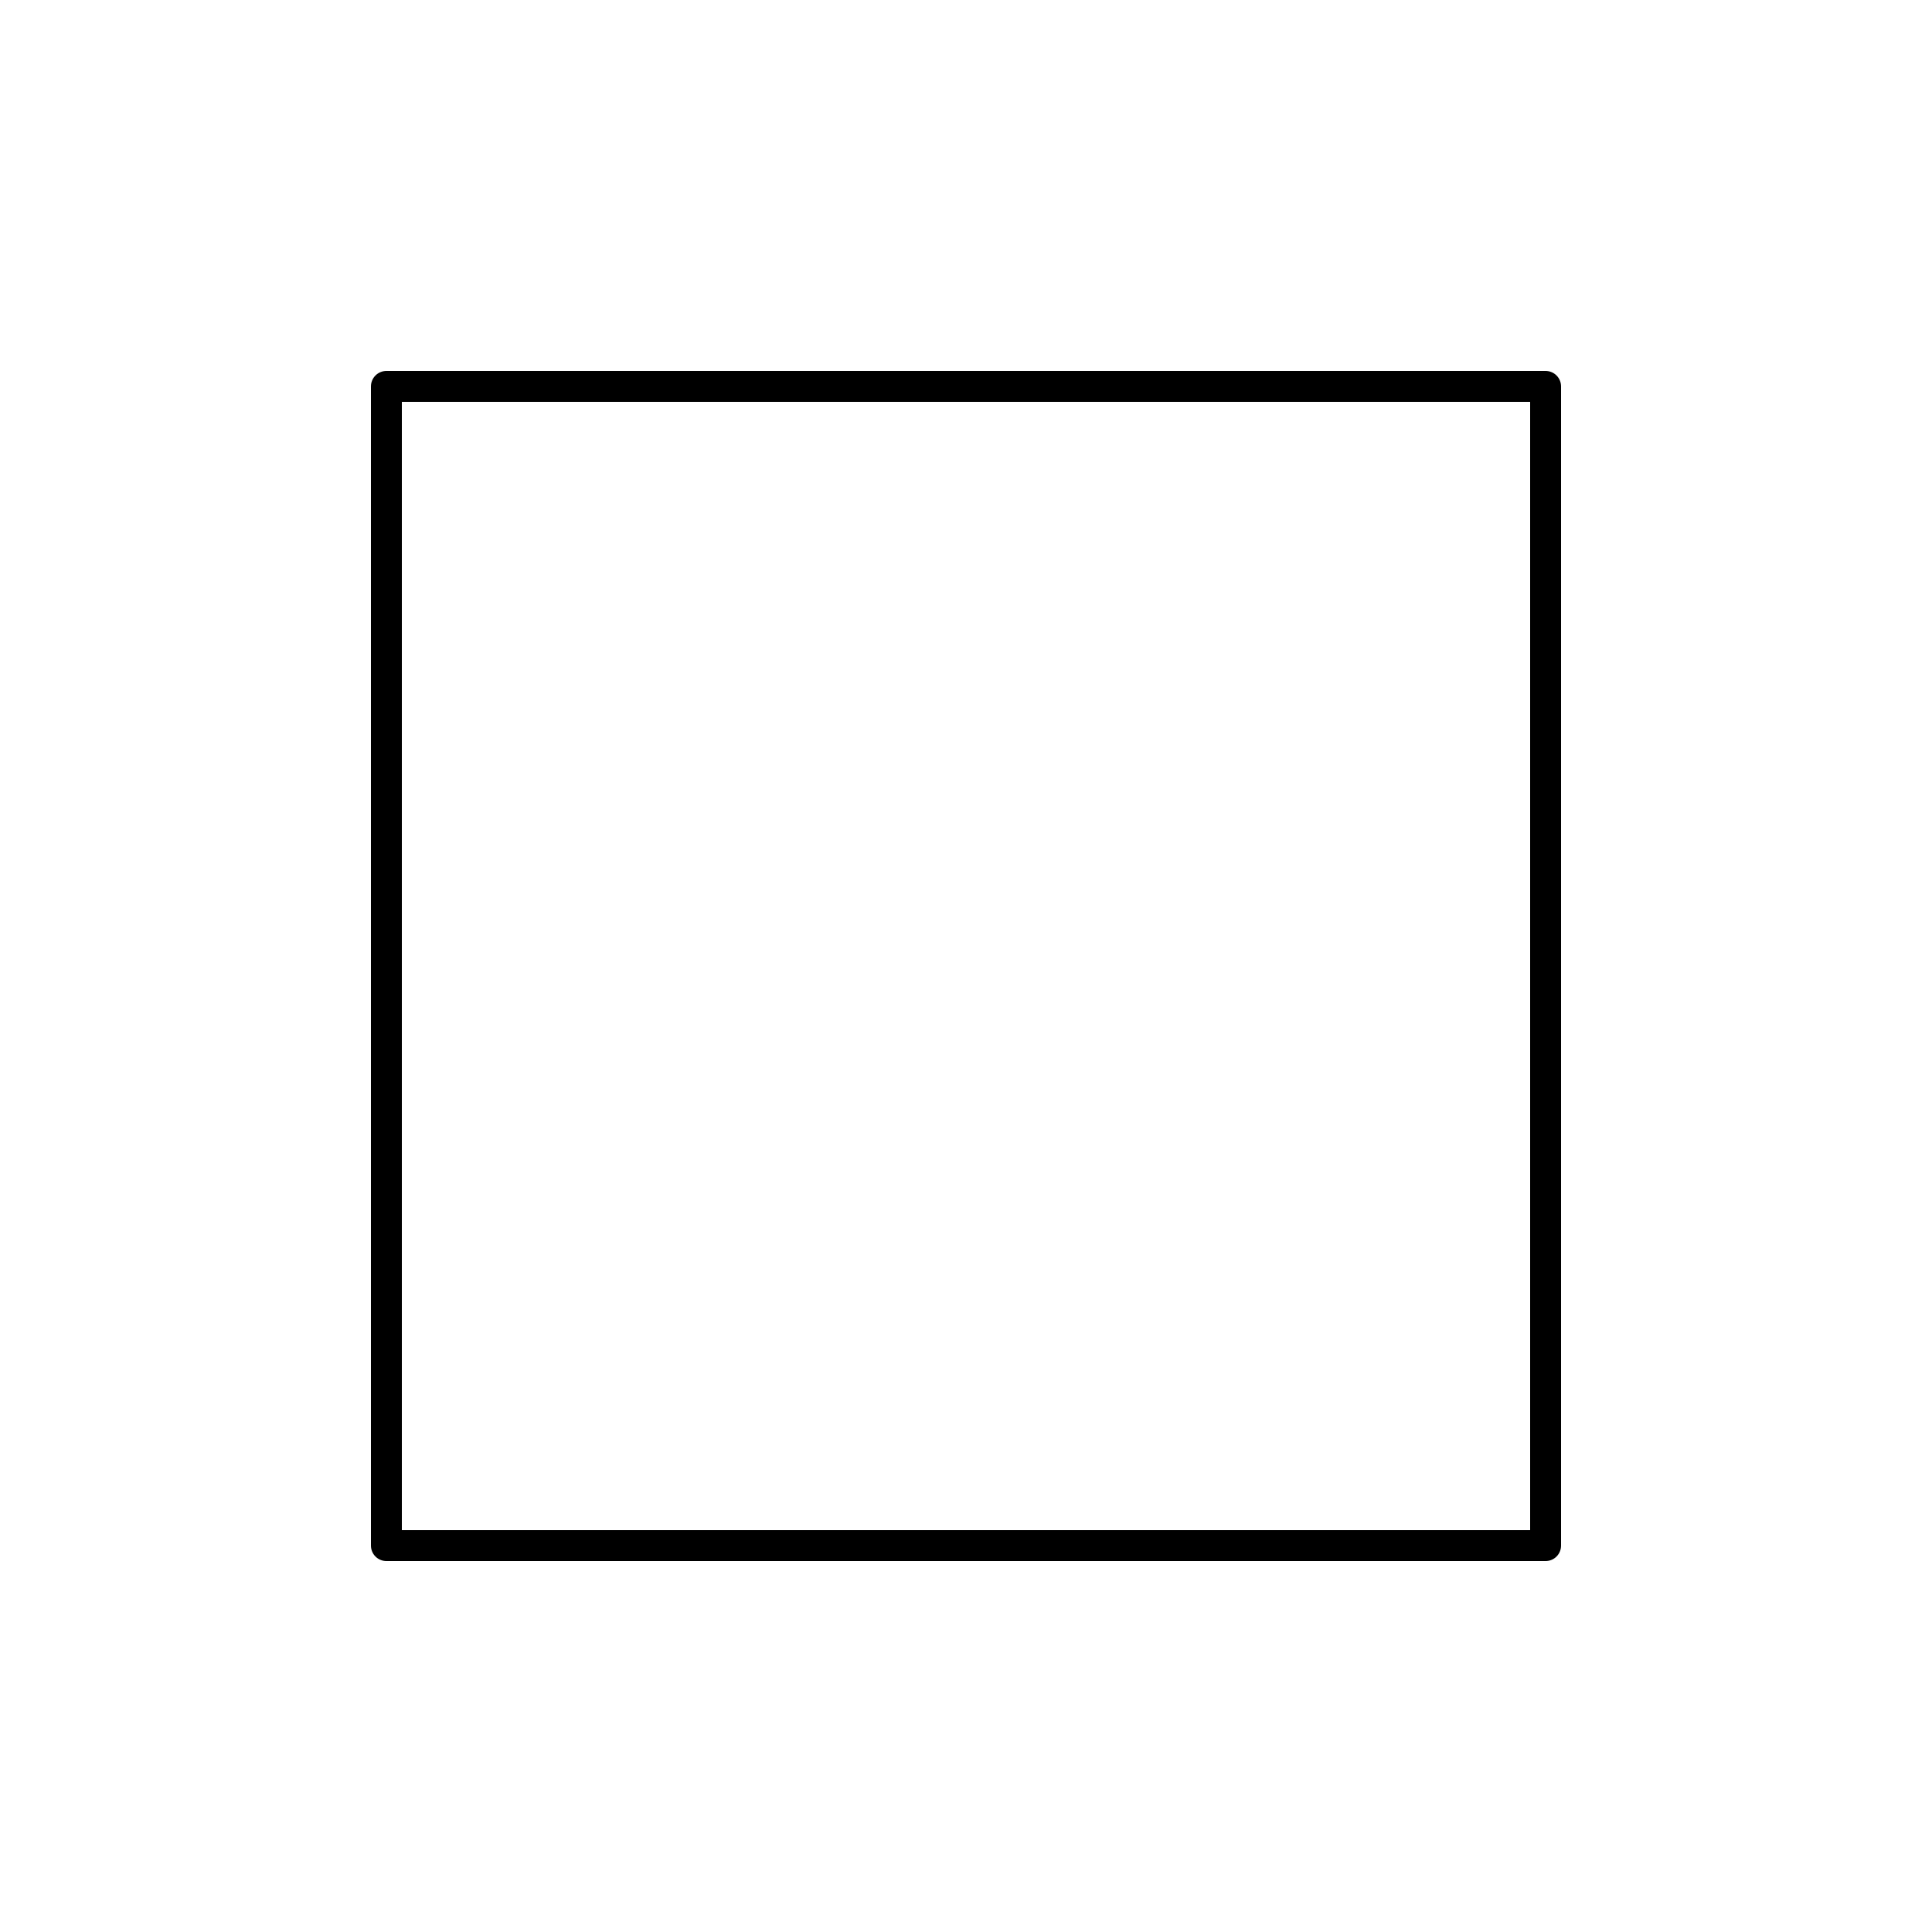
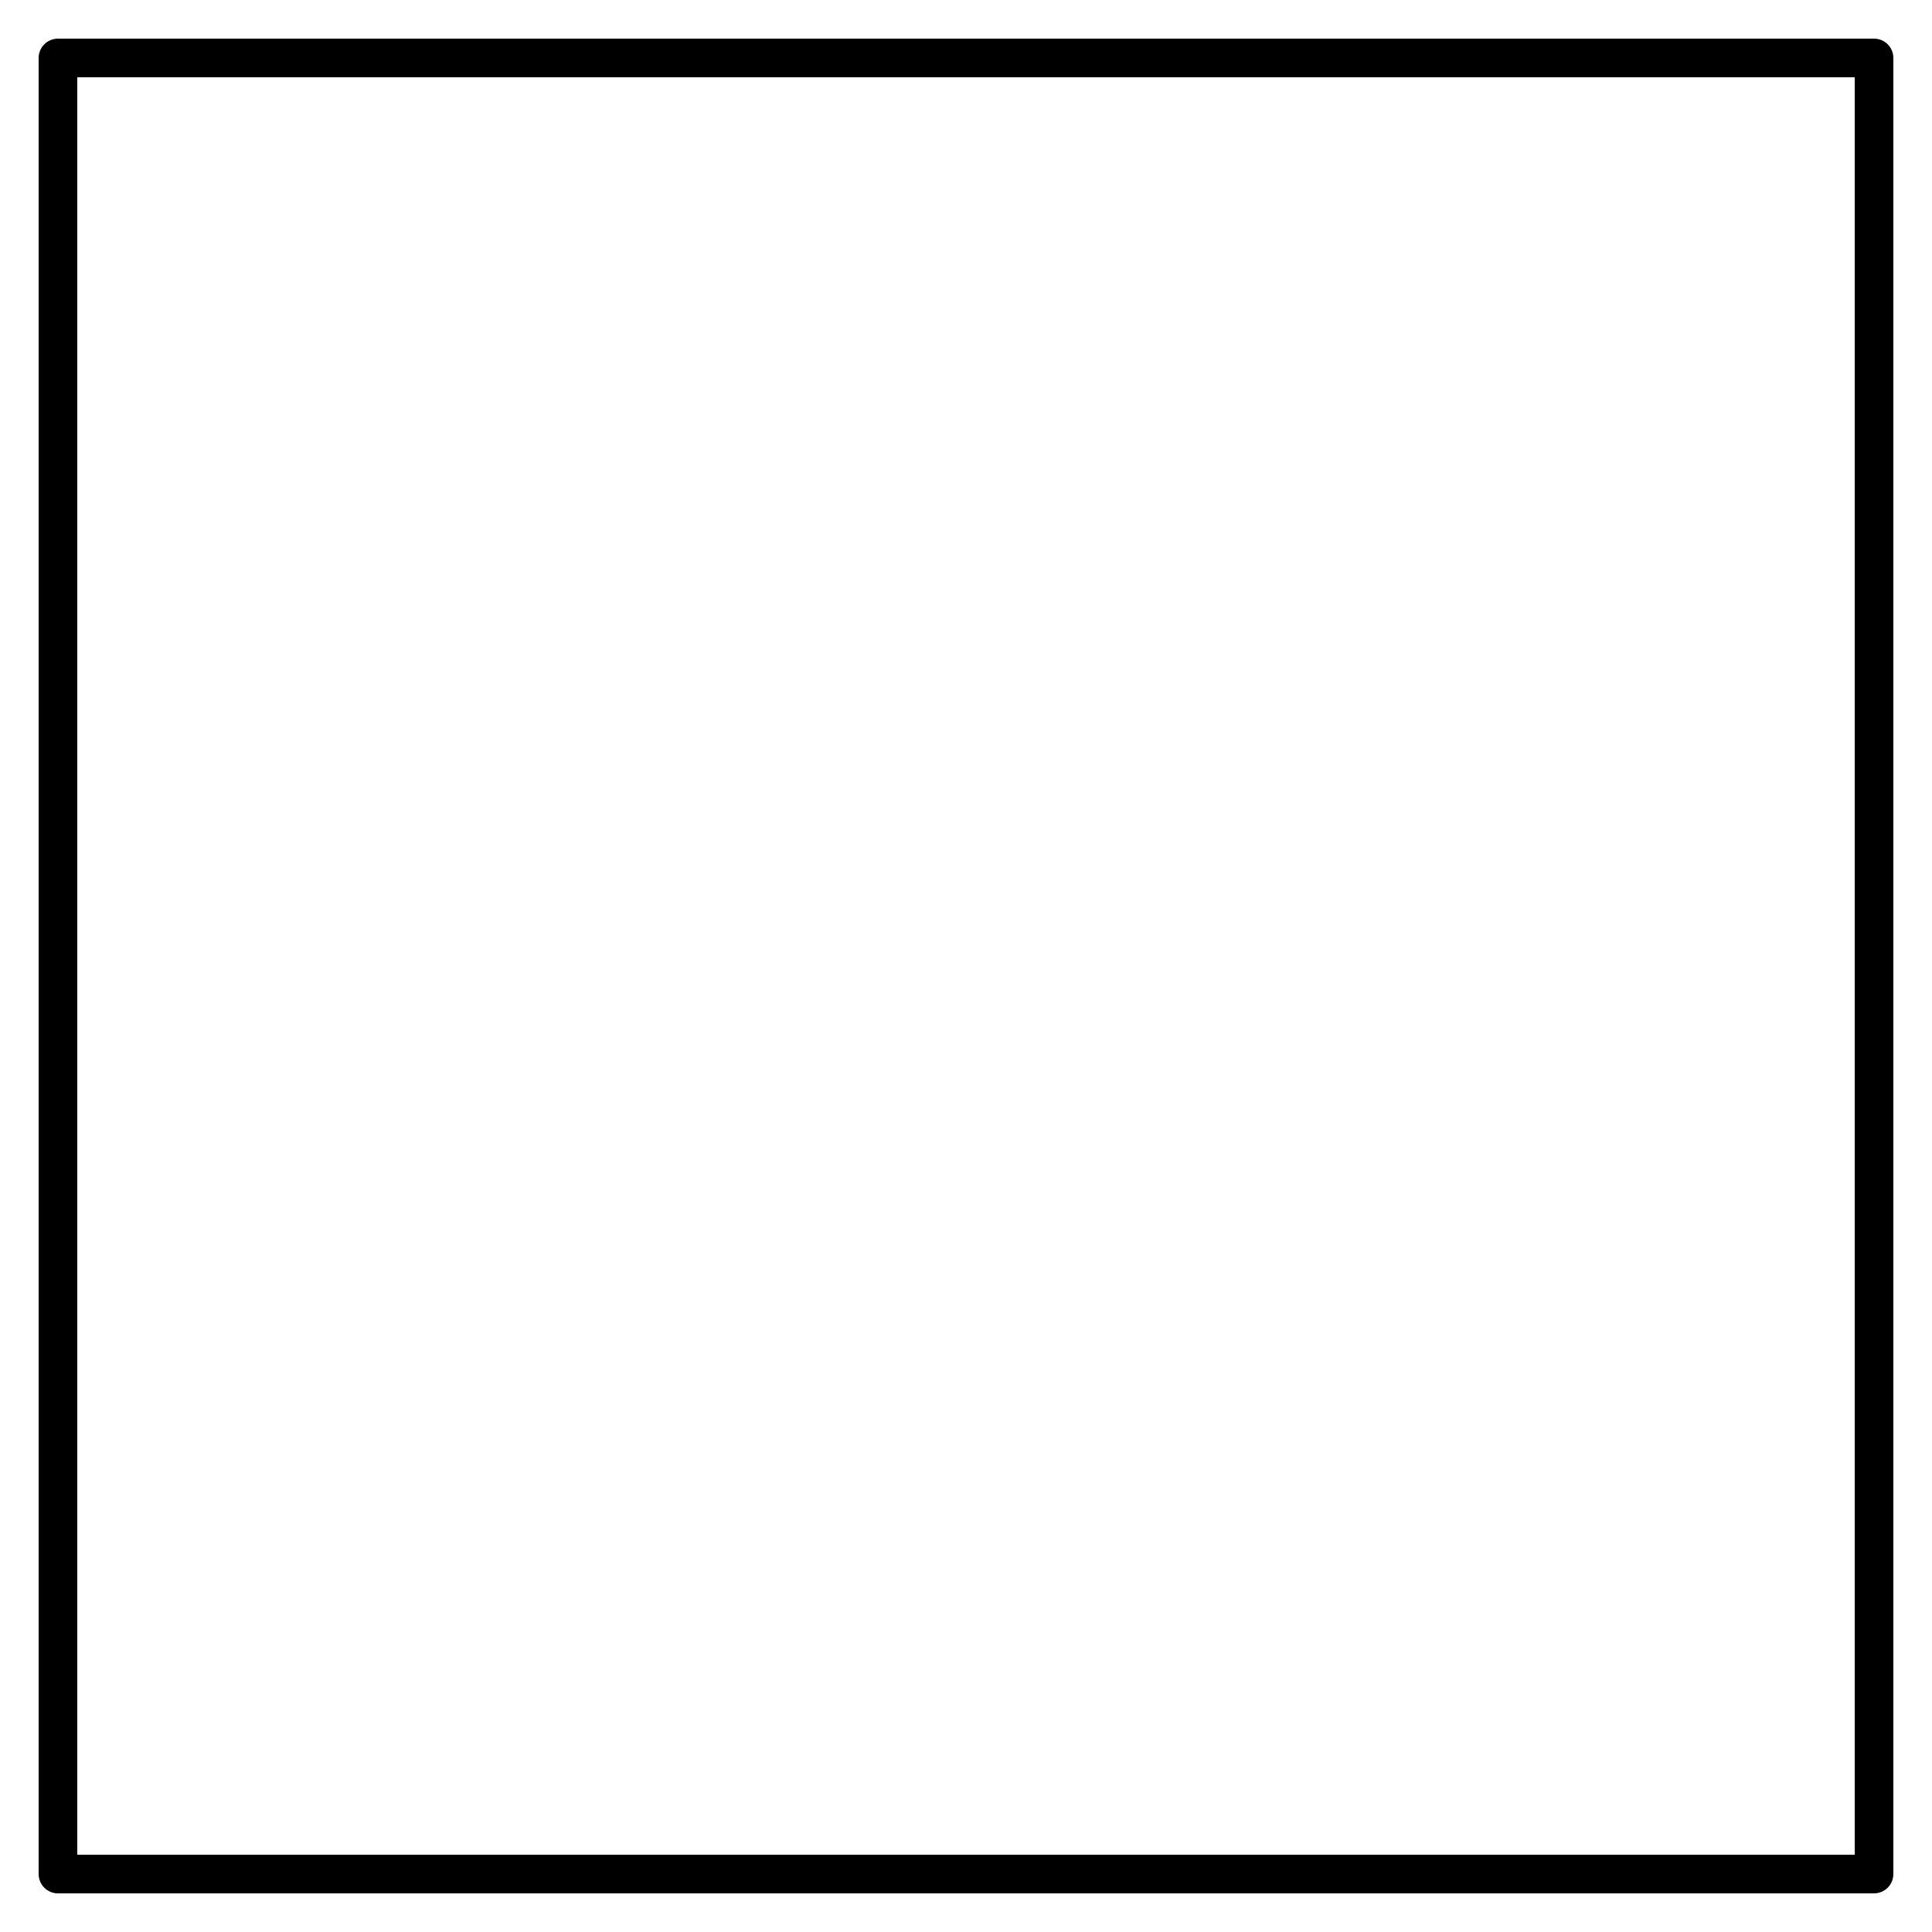
- <svg xmlns="http://www.w3.org/2000/svg" version="1.0" x="0" y="0" width="500" height="500" id="svg2">
+ <svg xmlns="http://www.w3.org/2000/svg" version="1.0" x="0" y="0" width="100" height="100" id="svg2">
  <defs id="defs4" />
  <g id="layer1">
-     <rect width="300" height="300" x="100" y="100" style="opacity:1;fill:none;fill-opacity:1;fill-rule:evenodd;stroke:#000000;stroke-width:8;stroke-linecap:round;stroke-linejoin:round;stroke-miterlimit:4;stroke-dasharray:none;stroke-dashoffset:0;stroke-opacity:1" id="rect5719" />
+     <rect width="94" height="94" x="3" y="3" style="opacity:1;fill:none;fill-opacity:1;fill-rule:evenodd;stroke:#000000;stroke-width:2;stroke-linecap:round;stroke-linejoin:round;stroke-miterlimit:4;stroke-dasharray:none;stroke-dashoffset:0;stroke-opacity:1" id="rect5719" />
  </g>
</svg>
